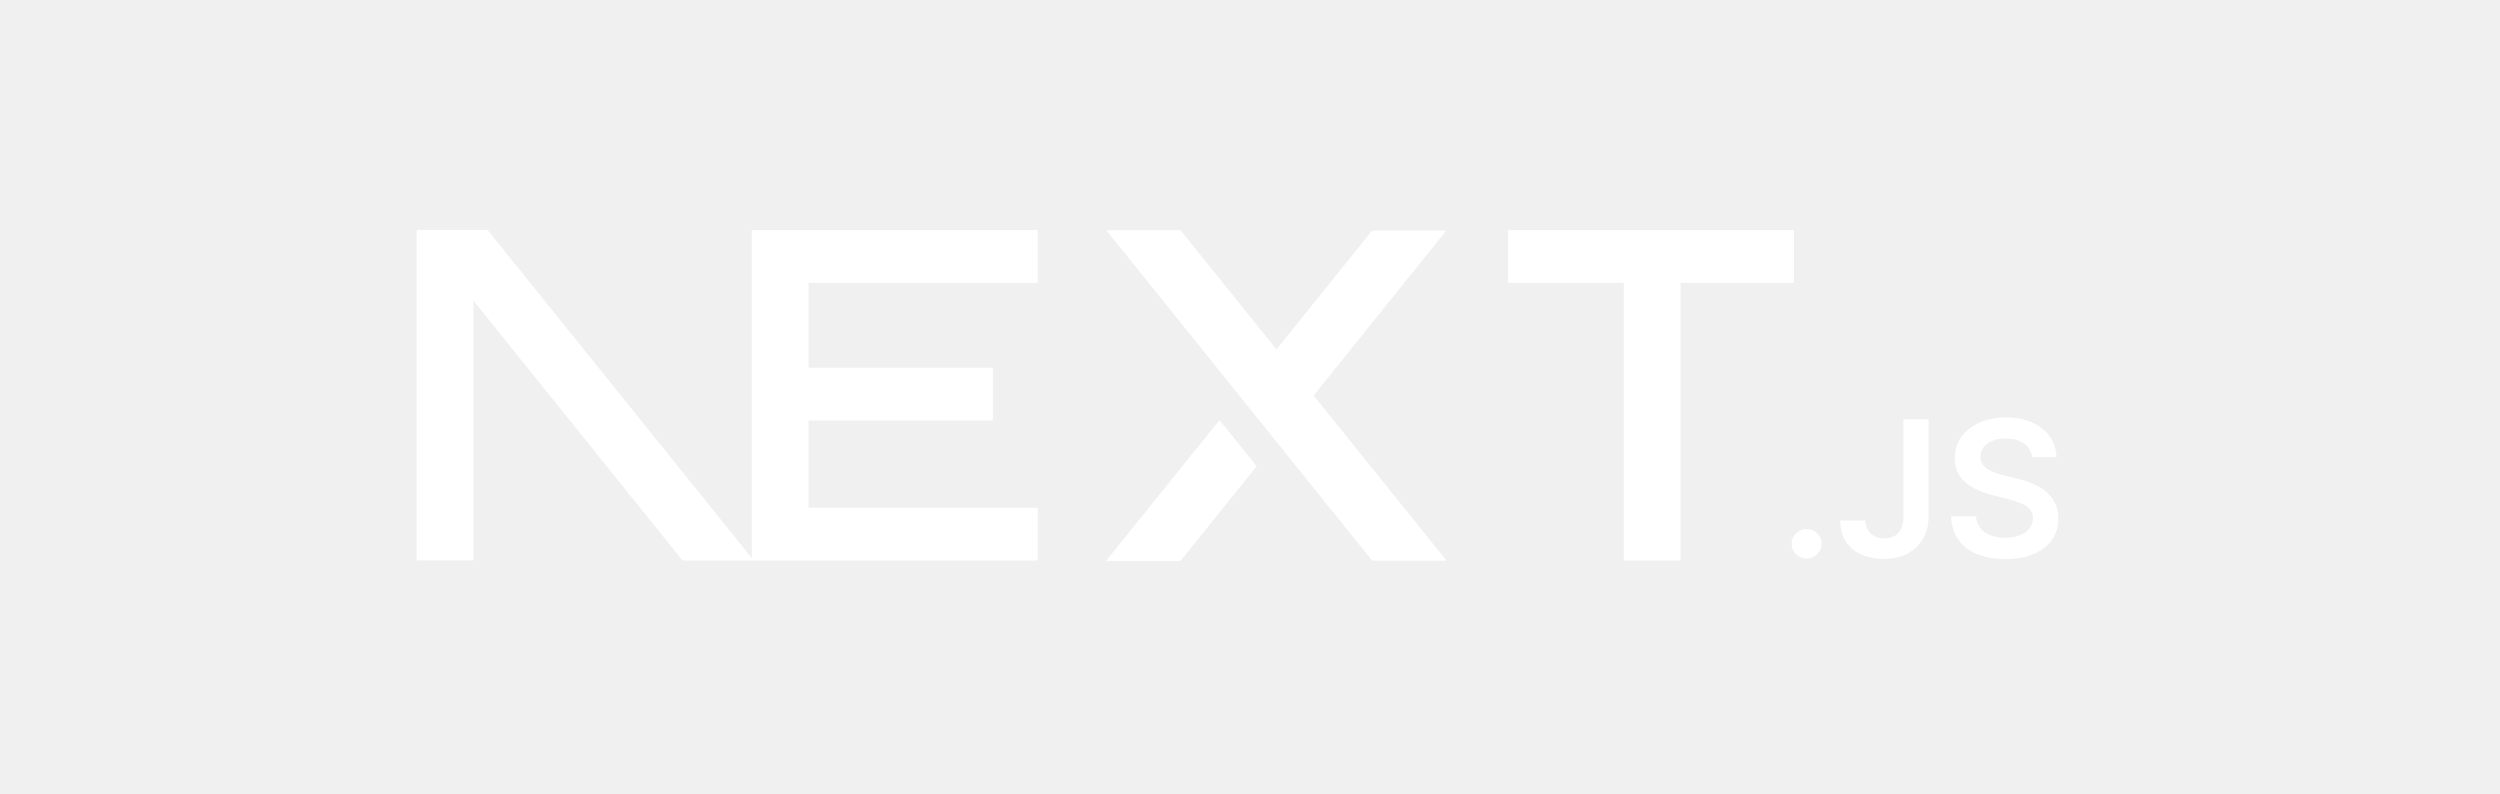
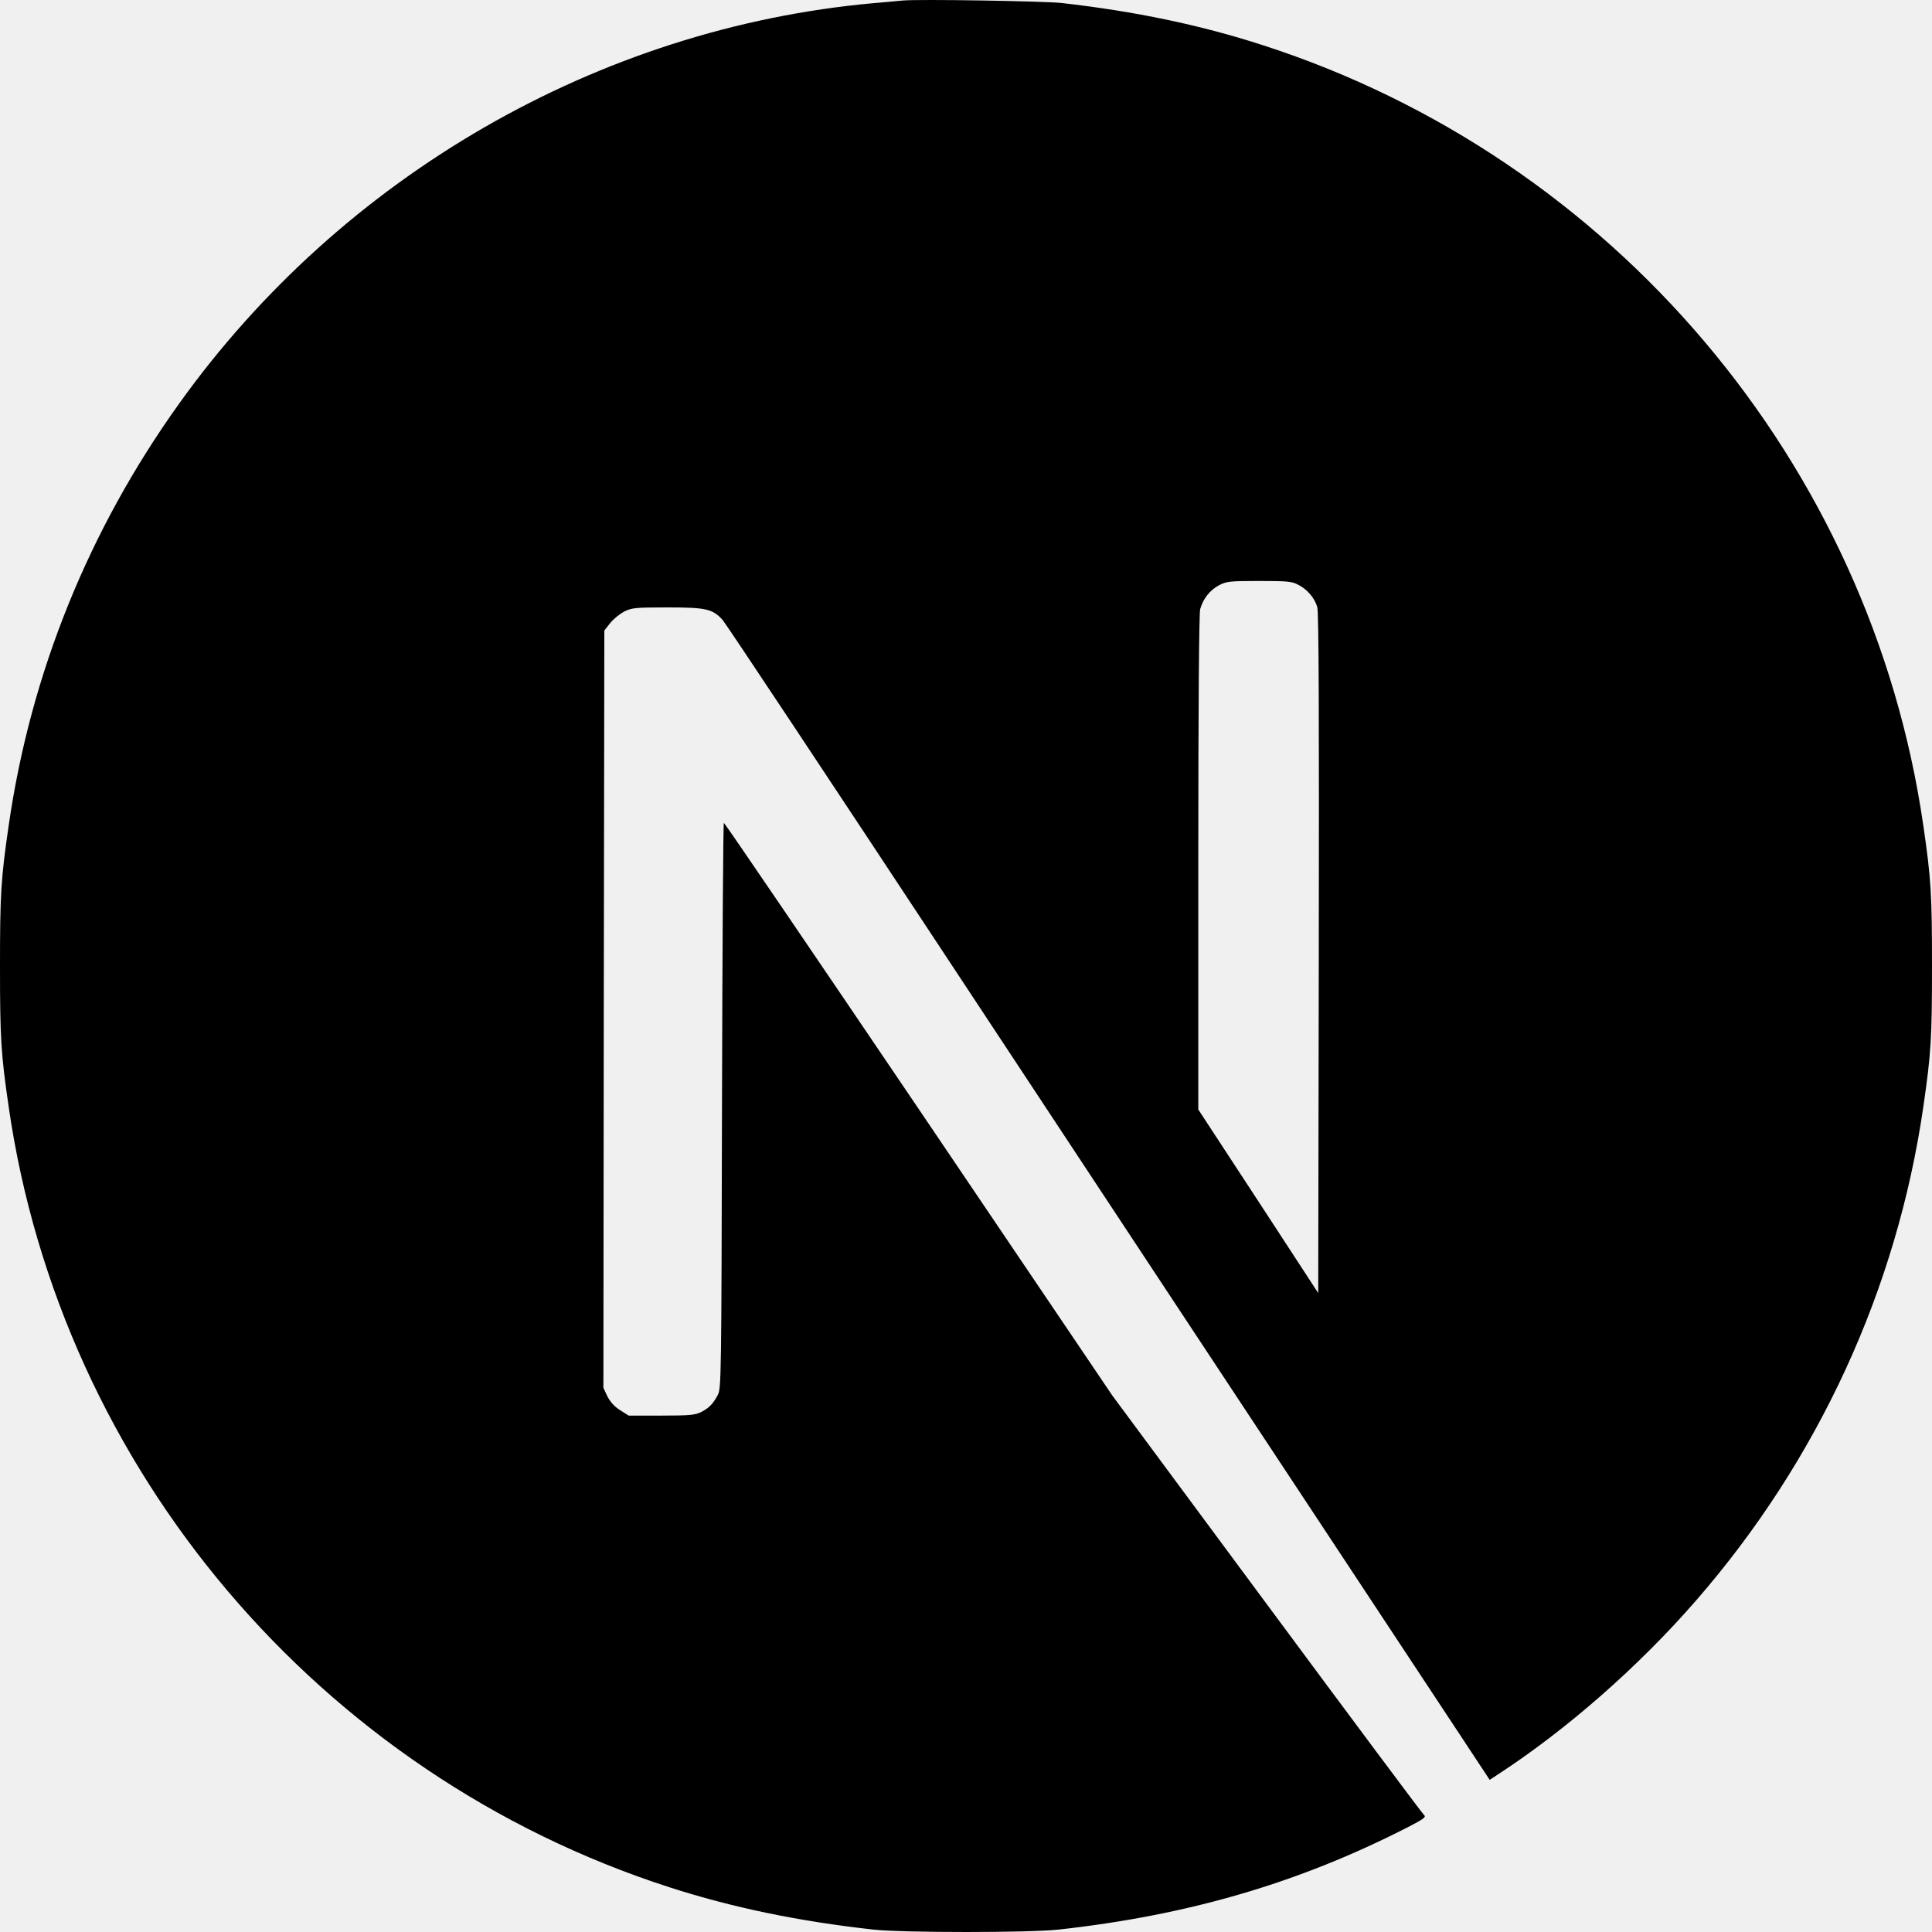
- <svg xmlns="http://www.w3.org/2000/svg" style="background-color:black;" width="88.25" height="28" viewBox="-100 0 600 80" fill="none">
-   <path d="M261.919 0.033H330.547V12.7H303.323V79.339H289.71V12.7H261.919V0.033Z" fill="white" />
-   <path d="M149.052 0.033V12.7H94.042V33.077H138.281V45.744H94.042V66.672H149.052V79.339H80.43V12.7H80.424V0.033H149.052Z" fill="white" />
-   <path d="M183.32 0.066H165.506L229.312 79.372H247.178L215.271 39.746L247.127 0.127L229.312 0.154L206.352 28.67L183.32 0.066Z" fill="white" />
-   <path d="M201.6 56.715L192.679 45.623L165.455 79.433H183.32L201.6 56.715Z" fill="white" />
-   <path fill-rule="evenodd" clip-rule="evenodd" d="M80.907 79.339L17.015 0H0V79.306H13.612V16.952L63.807 79.339H80.907Z" fill="white" />
-   <path d="M333.607 78.855C332.61 78.855 331.762 78.509 331.052 77.819C330.342 77.128 329.991 76.292 330 75.301C329.991 74.338 330.342 73.511 331.052 72.82C331.762 72.129 332.61 71.784 333.607 71.784C334.566 71.784 335.405 72.129 336.115 72.82C336.835 73.511 337.194 74.338 337.204 75.301C337.194 75.955 337.028 76.555 336.696 77.091C336.355 77.637 335.922 78.064 335.377 78.373C334.842 78.691 334.252 78.855 333.607 78.855Z" fill="white" />
-   <path d="M356.84 45.445H362.872V68.685C362.863 70.82 362.401 72.647 361.498 74.183C360.585 75.719 359.321 76.891 357.698 77.719C356.084 78.536 354.193 78.955 352.044 78.955C350.079 78.955 348.318 78.6 346.75 77.909C345.182 77.219 343.937 76.183 343.024 74.819C342.101 73.456 341.649 71.757 341.649 69.721H347.691C347.7 70.611 347.903 71.384 348.29 72.029C348.677 72.674 349.212 73.165 349.895 73.51C350.586 73.856 351.38 74.029 352.274 74.029C353.243 74.029 354.073 73.829 354.746 73.42C355.419 73.02 355.936 72.42 356.296 71.62C356.646 70.829 356.831 69.848 356.84 68.685V45.445Z" fill="white" />
-   <path d="M387.691 54.534C387.544 53.125 386.898 52.025 385.773 51.244C384.638 50.453 383.172 50.062 381.373 50.062C380.11 50.062 379.022 50.253 378.118 50.626C377.214 51.008 376.513 51.516 376.033 52.162C375.554 52.807 375.314 53.543 375.295 54.37C375.295 55.061 375.461 55.661 375.784 56.161C376.107 56.67 376.54 57.097 377.103 57.442C377.656 57.797 378.274 58.087 378.948 58.324C379.63 58.56 380.313 58.76 380.995 58.924L384.14 59.696C385.404 59.987 386.631 60.378 387.802 60.878C388.973 61.368 390.034 61.995 390.965 62.75C391.897 63.504 392.635 64.413 393.179 65.476C393.723 66.54 394 67.785 394 69.221C394 71.157 393.502 72.856 392.496 74.329C391.491 75.792 390.043 76.937 388.143 77.764C386.252 78.582 383.965 79 381.272 79C378.671 79 376.402 78.6 374.493 77.8C372.575 77.01 371.08 75.846 370.001 74.319C368.922 72.793 368.341 70.929 368.258 68.739H374.235C374.318 69.884 374.687 70.839 375.314 71.611C375.95 72.374 376.78 72.938 377.795 73.32C378.819 73.692 379.962 73.883 381.226 73.883C382.545 73.883 383.707 73.683 384.712 73.292C385.708 72.902 386.492 72.356 387.055 71.647C387.627 70.948 387.913 70.121 387.922 69.175C387.913 68.312 387.654 67.594 387.156 67.03C386.649 66.467 385.948 65.994 385.053 65.613C384.15 65.231 383.098 64.886 381.899 64.586L378.081 63.622C375.323 62.922 373.137 61.859 371.541 60.432C369.937 59.005 369.143 57.115 369.143 54.743C369.143 52.798 369.678 51.089 370.758 49.626C371.827 48.163 373.294 47.027 375.148 46.218C377.011 45.4 379.114 45 381.456 45C383.836 45 385.92 45.4 387.719 46.218C389.517 47.027 390.929 48.154 391.952 49.59C392.976 51.026 393.511 52.671 393.539 54.534H387.691Z" fill="white" />
+ <svg xmlns="http://www.w3.org/2000/svg" width="40px" height="40px" viewBox="0 0 256 256" version="1.1" preserveAspectRatio="xMidYMid">
+   <g>
+     <path d="M119.617,0.069 C119.066,0.119 117.315,0.294 115.738,0.419 C79.378,3.697 45.319,23.313 23.748,53.463 C11.736,70.227 4.054,89.243 1.151,109.385 C0.125,116.415 0,118.492 0,128.025 C0,137.558 0.125,139.635 1.151,146.666 C8.108,194.73 42.316,235.114 88.712,250.076 C97.02,252.754 105.778,254.58 115.738,255.681 C119.617,256.106 136.383,256.106 140.262,255.681 C157.454,253.779 172.018,249.526 186.382,242.195 C188.584,241.069 189.01,240.769 188.709,240.518 C188.509,240.368 179.125,227.783 167.864,212.57 L147.394,184.922 L121.744,146.966 C107.63,126.098 96.019,109.034 95.919,109.034 C95.819,109.009 95.718,125.873 95.668,146.465 C95.593,182.52 95.568,183.971 95.118,184.822 C94.467,186.048 93.967,186.549 92.916,187.099 C92.115,187.499 91.414,187.574 87.636,187.574 L83.306,187.574 L82.155,186.849 C81.404,186.373 80.854,185.748 80.479,185.022 L79.953,183.896 L80.003,133.73 L80.078,83.538 L80.854,82.562 C81.254,82.037 82.105,81.361 82.706,81.036 C83.732,80.536 84.132,80.486 88.461,80.486 C93.566,80.486 94.417,80.686 95.743,82.137 C96.119,82.537 110.007,103.455 126.624,128.651 C143.24,153.846 165.962,188.25 177.123,205.139 L197.393,235.84 L198.419,235.164 C207.503,229.259 217.112,220.852 224.719,212.095 C240.91,193.504 251.345,170.836 254.849,146.666 C255.875,139.635 256,137.558 256,128.025 C256,118.492 255.875,116.415 254.849,109.385 C247.892,61.32 213.684,20.936 167.288,5.974 C159.105,3.322 150.397,1.495 140.637,0.394 C138.235,0.144 121.694,-0.131 119.617,0.069 L119.617,0.069 Z M172.018,77.483 C173.219,78.084 174.195,79.235 174.545,80.436 C174.746,81.086 174.796,94.998 174.746,126.349 L174.671,171.336 L166.738,159.176 L158.78,147.016 L158.78,114.314 C158.78,93.171 158.88,81.286 159.03,80.711 C159.431,79.31 160.307,78.209 161.508,77.558 C162.534,77.033 162.909,76.983 166.838,76.983 C170.542,76.983 171.192,77.033 172.018,77.483 Z" fill="#000000">
+ 
+ </path>
+   </g>
</svg>
